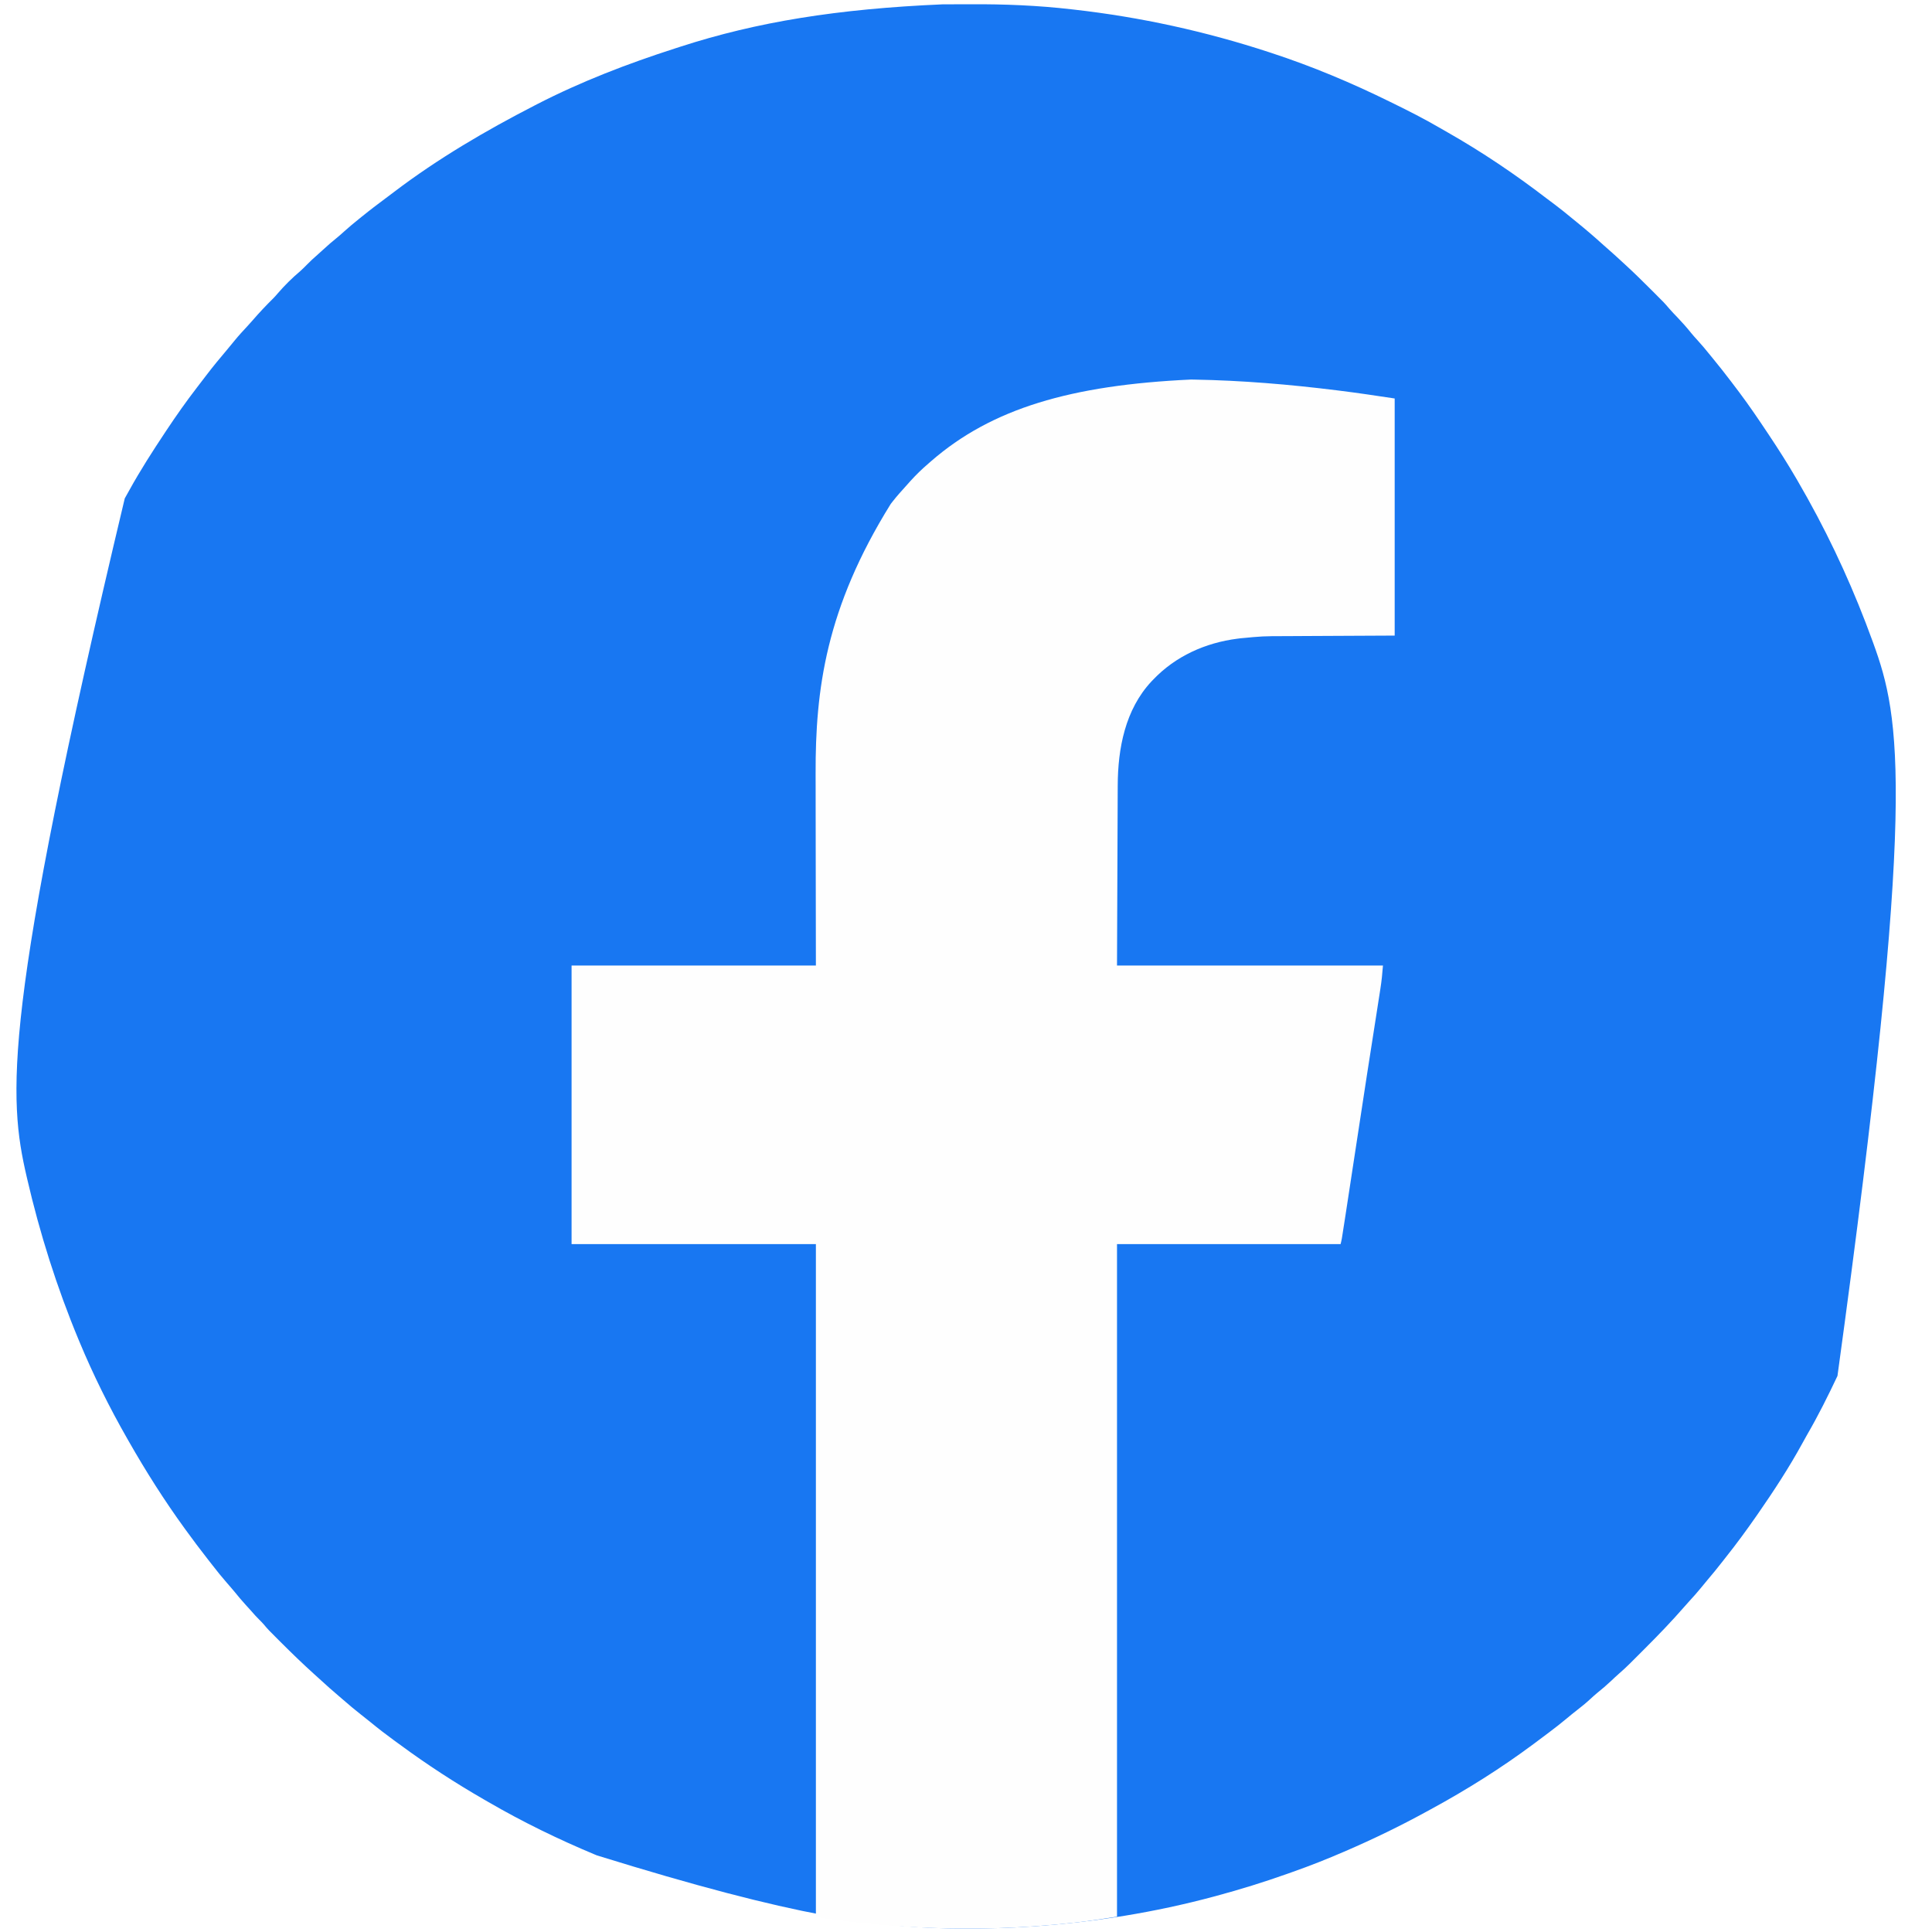
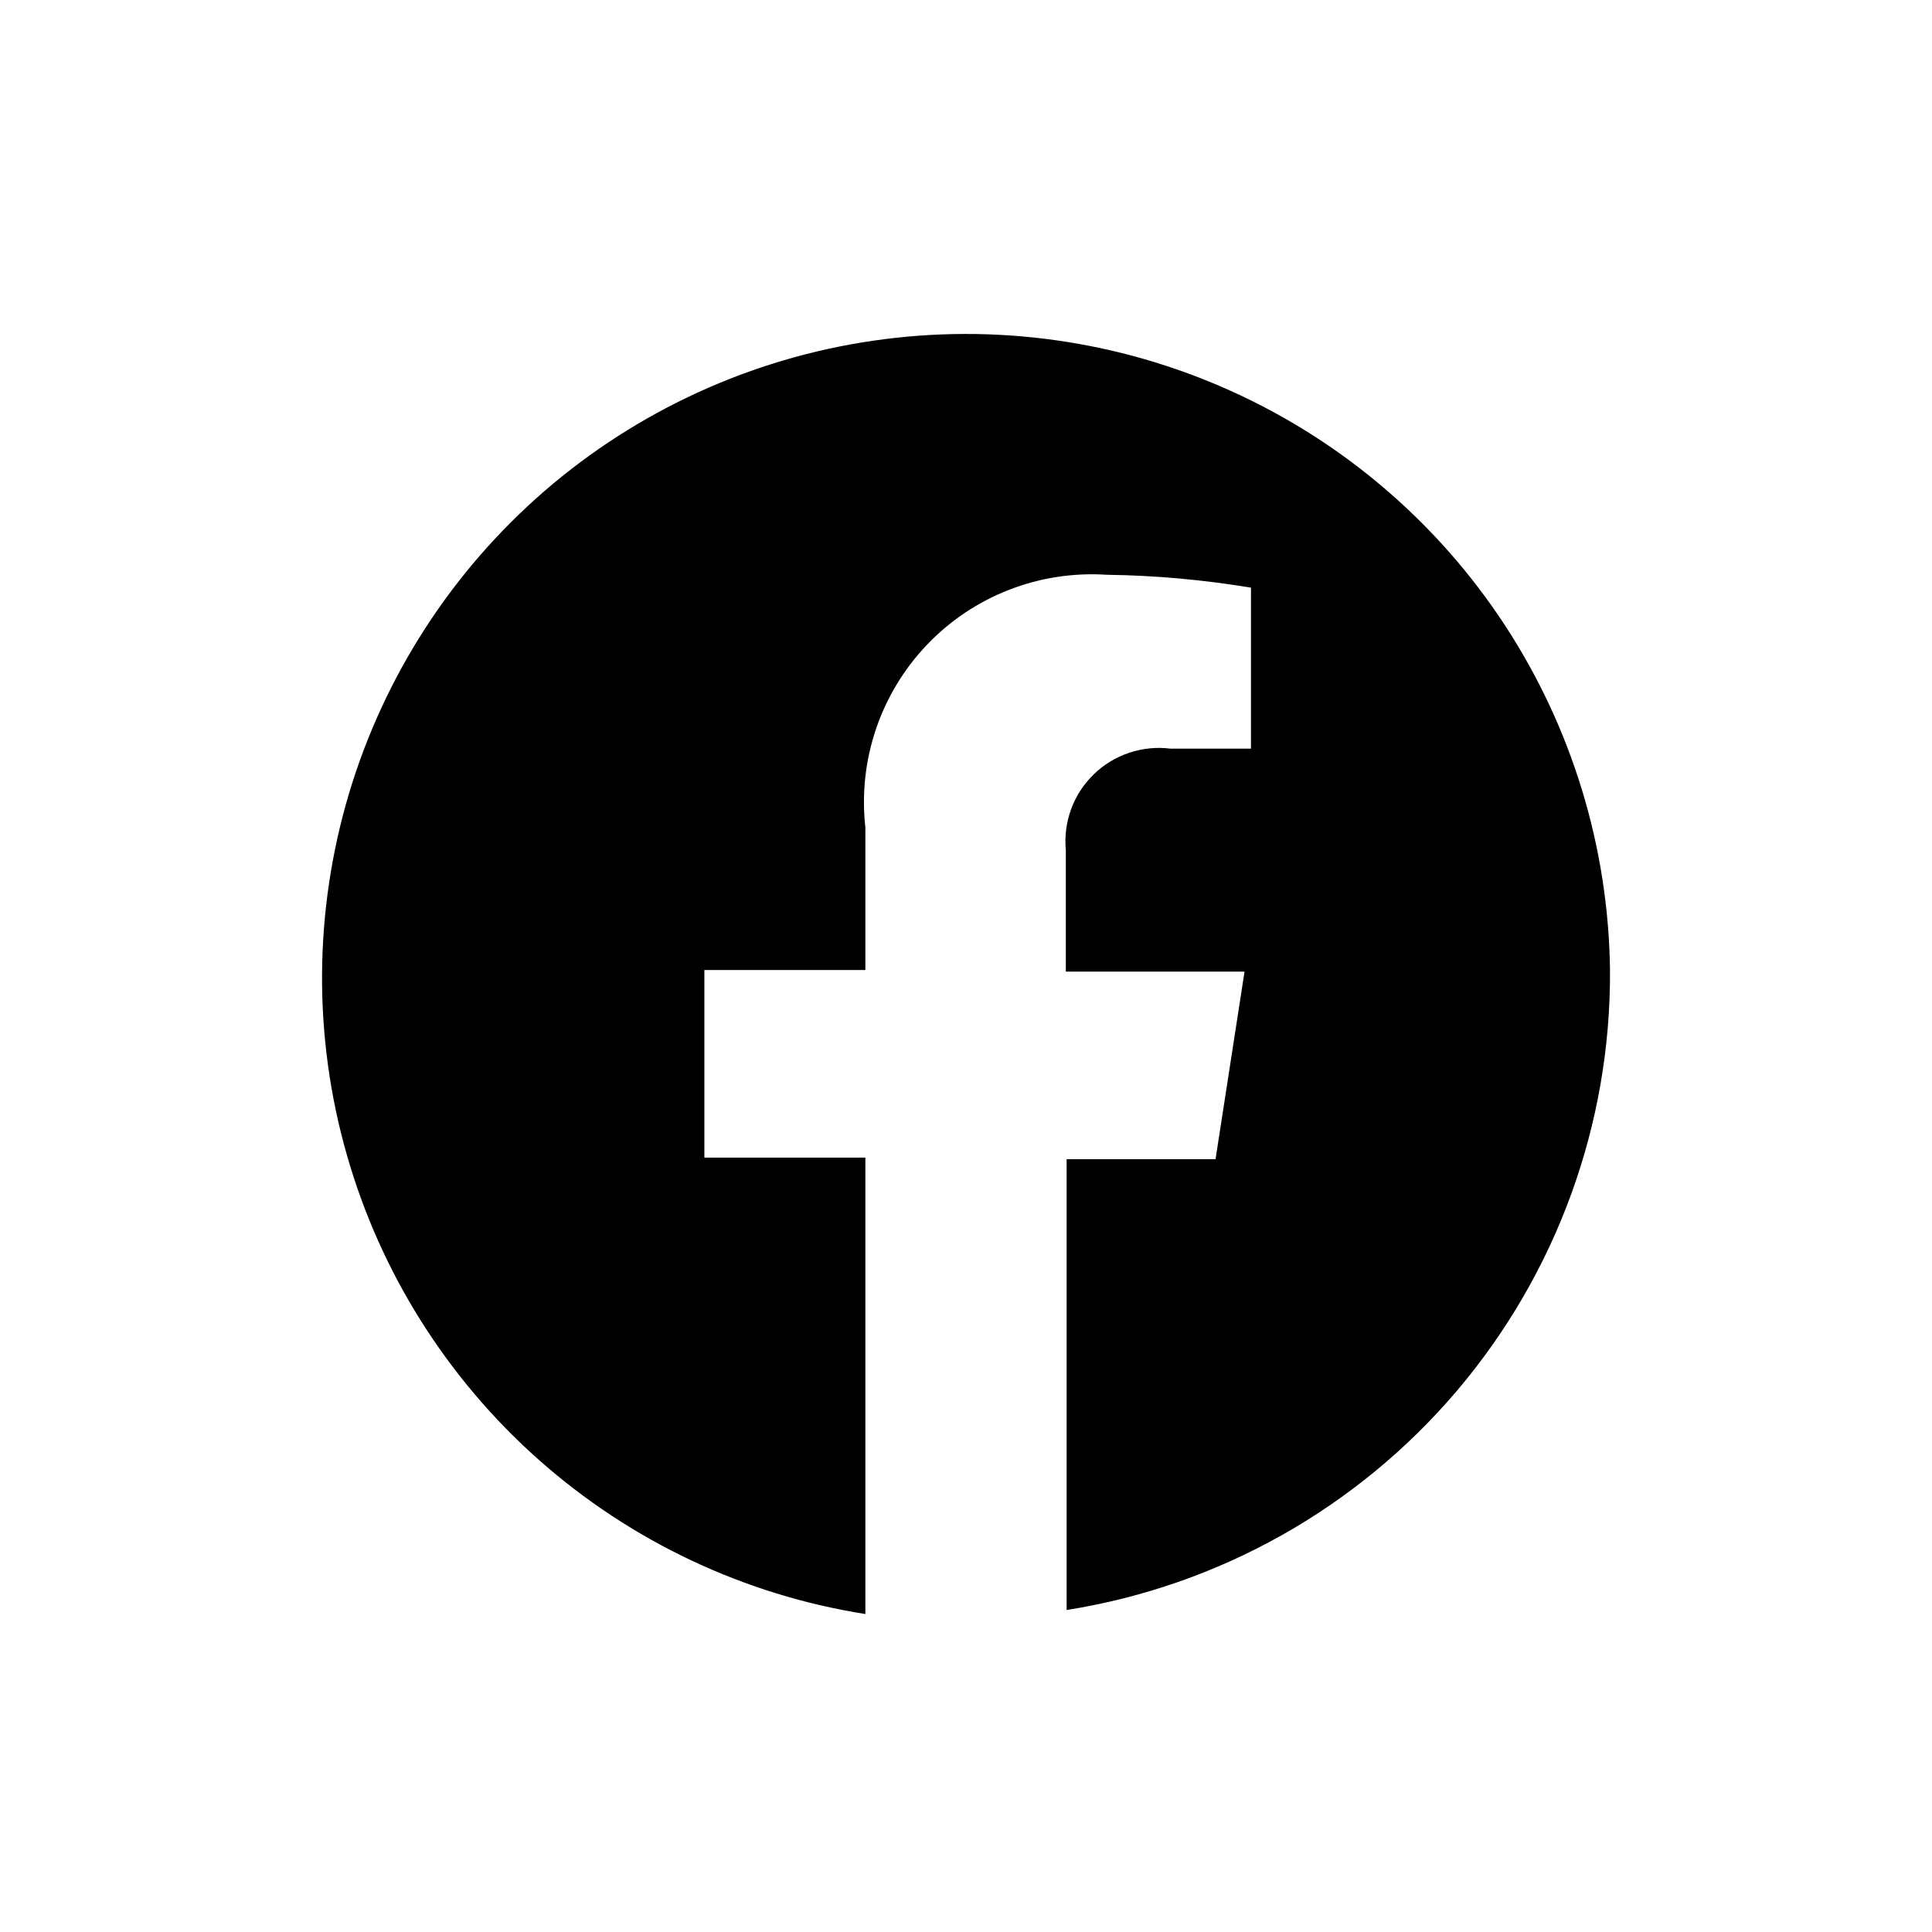
- <svg xmlns="http://www.w3.org/2000/svg" version="1.1" width="2143" height="2143">
-   <path d="M0 0 C1.442 -0.004 1.442 -0.004 2.913 -0.009 C8.024 -0.023 13.134 -0.033 18.245 -0.037 C22.353 -0.041 26.461 -0.055 30.569 -0.078 C67.998 -0.283 105.272 1.209 142.477 5.516 C143.401 5.62 144.325 5.723 145.277 5.83 C219.068 14.139 291.555 30.057 362.102 53.203 C362.763 53.419 363.425 53.635 364.107 53.858 C409.431 68.673 453.349 87.123 496.102 108.203 C497.432 108.856 498.763 109.508 500.094 110.16 C517.089 118.496 533.898 127.012 550.257 136.552 C553.331 138.337 556.42 140.094 559.512 141.848 C597.922 163.698 634.781 188.544 669.816 215.457 C672.661 217.631 675.535 219.762 678.414 221.891 C685.195 226.957 691.723 232.331 698.265 237.699 C699.864 239.009 701.469 240.312 703.074 241.613 C713.246 249.868 723.182 258.396 732.883 267.199 C734.895 269.016 736.928 270.803 738.977 272.578 C743.872 276.849 748.654 281.242 753.422 285.653 C754.525 286.671 755.63 287.686 756.738 288.698 C766.815 297.907 776.504 307.499 786.164 317.141 C786.801 317.775 787.437 318.408 788.093 319.061 C800.269 331.198 800.269 331.198 805.542 337.398 C808.558 340.888 811.791 344.18 814.977 347.516 C820.244 353.067 825.27 358.672 830.031 364.664 C832.294 367.439 834.675 370.069 837.102 372.703 C841.995 378.033 846.564 383.57 851.102 389.203 C852.135 390.468 853.168 391.732 854.203 392.996 C860.987 401.289 867.639 409.657 874.102 418.203 C874.661 418.94 875.22 419.678 875.797 420.438 C877.694 422.94 879.586 425.446 881.477 427.953 C882.341 429.094 882.341 429.094 883.222 430.259 C894.275 444.97 904.586 460.208 914.789 475.516 C915.399 476.429 916.008 477.343 916.636 478.285 C926.892 493.681 936.776 509.225 946.102 525.203 C946.652 526.143 947.201 527.083 947.768 528.051 C951.275 534.067 954.713 540.12 958.102 546.203 C958.573 547.049 959.045 547.895 959.531 548.767 C987.657 599.375 1011.341 651.787 1031.102 706.203 C1031.488 707.264 1031.488 707.264 1031.882 708.345 C1062.274 791.979 1080.491 879.797 992.257 1521.374 C981.793 1543.585 970.846 1565.502 958.516 1586.742 C956.753 1589.81 955.055 1592.909 953.36 1596.015 C938.594 1623.033 921.646 1648.924 904.102 1674.203 C903.573 1674.965 903.045 1675.726 902.5 1676.511 C891.595 1692.184 880.326 1707.594 868.428 1722.529 C867.063 1724.251 865.712 1725.983 864.363 1727.719 C858.968 1734.654 853.431 1741.434 847.723 1748.113 C845.279 1750.979 842.905 1753.897 840.539 1756.828 C836.666 1761.588 832.594 1766.131 828.441 1770.648 C826.443 1772.83 824.48 1775.033 822.539 1777.266 C808.438 1793.456 793.592 1808.88 778.395 1824.04 C775.706 1826.723 773.023 1829.412 770.34 1832.102 C768.607 1833.834 766.874 1835.565 765.141 1837.297 C764.351 1838.089 763.561 1838.88 762.747 1839.696 C758.58 1843.846 754.338 1847.844 749.871 1851.671 C746.928 1854.218 744.12 1856.908 741.289 1859.578 C736.265 1864.285 731.112 1868.732 725.734 1873.035 C722.992 1875.293 720.392 1877.661 717.789 1880.078 C713.157 1884.34 708.338 1888.246 703.366 1892.095 C699.52 1895.076 695.76 1898.129 692.039 1901.266 C685.87 1906.44 679.522 1911.349 673.102 1916.203 C672.493 1916.664 671.885 1917.126 671.258 1917.601 C666.559 1921.162 661.835 1924.689 657.102 1928.203 C656.143 1928.919 656.143 1928.919 655.166 1929.649 C619.282 1956.38 580.846 1980.54 541.533 2001.882 C539.786 2002.831 538.042 2003.784 536.299 2004.739 C507.176 2020.696 477.573 2035.034 447.102 2048.203 C446.412 2048.502 445.722 2048.801 445.011 2049.109 C426.324 2057.205 407.46 2064.683 388.245 2071.447 C385.986 2072.244 383.728 2073.046 381.47 2073.848 C355.626 2083.006 329.58 2091.088 303.102 2098.203 C302.282 2098.424 301.463 2098.645 300.619 2098.872 C235.197 2116.463 168.028 2127.203 100.477 2131.953 C99.22 2132.042 99.22 2132.042 97.939 2132.133 C74.205 2133.78 50.451 2134.414 26.664 2134.391 C25.485 2134.39 24.306 2134.389 23.091 2134.389 C-69.849 2134.261 -162.281 2121.959 -383.898 2053.203 C-384.536 2052.937 -385.174 2052.671 -385.832 2052.397 C-426.345 2035.485 -465.921 2016.236 -503.898 1994.203 C-505.623 1993.21 -507.347 1992.217 -509.072 1991.224 C-541.042 1972.791 -572.031 1952.663 -601.753 1930.779 C-604.046 1929.094 -606.349 1927.424 -608.652 1925.754 C-617.693 1919.178 -626.502 1912.398 -635.129 1905.289 C-638.711 1902.34 -642.359 1899.485 -646.023 1896.641 C-652.573 1891.536 -658.87 1886.167 -665.14 1880.724 C-666.908 1879.195 -668.687 1877.678 -670.469 1876.164 C-677.143 1870.492 -683.693 1864.716 -690.121 1858.766 C-692.588 1856.49 -695.079 1854.247 -697.586 1852.016 C-710.252 1840.602 -722.457 1828.746 -734.523 1816.703 C-735.134 1816.095 -735.745 1815.487 -736.374 1814.861 C-748.389 1802.886 -748.389 1802.886 -753.496 1796.82 C-755.052 1795.026 -756.703 1793.366 -758.398 1791.703 C-761.413 1788.736 -764.198 1785.63 -766.957 1782.426 C-769.186 1779.873 -771.478 1777.384 -773.773 1774.891 C-777.824 1770.451 -781.654 1765.884 -785.426 1761.207 C-788.307 1757.706 -791.286 1754.301 -794.273 1750.891 C-799.885 1744.461 -805.216 1737.861 -810.427 1731.104 C-812.01 1729.06 -813.605 1727.025 -815.203 1724.992 C-823.655 1714.221 -831.863 1703.288 -839.898 1692.203 C-840.369 1691.557 -840.839 1690.911 -841.323 1690.246 C-863.645 1659.479 -884.085 1627.213 -902.898 1594.203 C-903.78 1592.667 -903.78 1592.667 -904.679 1591.099 C-924.559 1556.314 -942.517 1520.201 -957.898 1483.203 C-958.188 1482.507 -958.478 1481.811 -958.777 1481.093 C-982.895 1423.046 -1001.75 1363.43 -1015.898 1302.203 C-1016.135 1301.183 -1016.135 1301.183 -1016.376 1300.143 C-1036.659 1212.468 -1044.22 1121.311 -907.514 548.023 C-905.815 545.058 -904.157 542.072 -902.508 539.078 C-890.314 516.948 -876.753 495.858 -862.773 474.828 C-861.89 473.497 -861.89 473.497 -860.989 472.139 C-850.391 456.188 -839.387 440.574 -827.711 425.391 C-826.701 424.071 -826.701 424.071 -825.67 422.725 C-824.345 420.996 -823.02 419.269 -821.693 417.542 C-820.117 415.488 -818.545 413.431 -816.977 411.371 C-809.591 401.69 -801.872 392.311 -793.982 383.039 C-791.09 379.634 -788.26 376.186 -785.461 372.703 C-781.084 367.32 -776.403 362.26 -771.672 357.191 C-769.535 354.9 -767.446 352.576 -765.398 350.203 C-758.211 341.911 -750.701 333.926 -742.887 326.223 C-741.091 324.399 -739.425 322.531 -737.773 320.578 C-730.201 311.764 -721.731 303.427 -712.852 295.938 C-710.258 293.634 -707.834 291.171 -705.398 288.703 C-701.739 284.999 -698.009 281.45 -694.047 278.07 C-691.866 276.175 -689.744 274.223 -687.626 272.257 C-682.418 267.425 -677.084 262.841 -671.547 258.383 C-668.926 256.226 -666.407 253.99 -663.898 251.703 C-658.723 246.999 -653.347 242.586 -647.898 238.203 C-646.789 237.301 -645.68 236.399 -644.57 235.496 C-634.998 227.74 -625.173 220.343 -615.29 212.989 C-613.109 211.36 -610.937 209.721 -608.77 208.074 C-560.098 171.129 -507.17 140.103 -452.898 112.203 C-451.586 111.525 -451.586 111.525 -450.246 110.833 C-401.215 85.59 -349.464 65.751 -297.018 48.885 C-294.993 48.234 -292.97 47.577 -290.946 46.92 C-206.568 19.622 -117.506 5.04 0 0 Z " fill="#1877F2" transform="translate(1045.898,4.796875)" />
-   <path d="M0 0 C1.784 0.027 1.784 0.027 3.604 0.054 C56.51 0.972 109.202 5.408 161.688 11.938 C162.351 12.02 163.015 12.102 163.699 12.187 C184.529 14.769 205.24 17.855 226 21 C226 107.79 226 194.58 226 284 C151.188 284.375 151.188 284.375 127.665 284.478 C120.637 284.518 120.637 284.518 113.609 284.56 C110.507 284.579 107.404 284.593 104.302 284.603 C79.587 284.667 79.587 284.667 55 287 C53.371 287.206 53.371 287.206 51.71 287.417 C16.046 291.959 -17.131 306.822 -42 333 C-42.568 333.585 -43.137 334.17 -43.723 334.773 C-72.968 366.054 -81.09 409.213 -81.205 450.536 C-81.215 452.75 -81.225 454.964 -81.236 457.178 C-81.263 463.084 -81.284 468.991 -81.304 474.897 C-81.324 480.448 -81.348 485.999 -81.373 491.549 C-81.441 507.762 -81.501 523.975 -81.562 540.188 C-81.707 576.426 -81.851 612.664 -82 650 C15.35 650 112.7 650 213 650 C212.329 658.728 211.498 667.171 210.137 675.781 C209.949 676.994 209.762 678.207 209.568 679.457 C209.054 682.774 208.536 686.091 208.015 689.407 C207.454 692.991 206.899 696.576 206.343 700.161 C205.024 708.659 203.697 717.156 202.367 725.653 C201.765 729.499 201.164 733.346 200.562 737.193 C200.444 737.949 200.326 738.706 200.204 739.485 C198.989 747.258 197.774 755.032 196.56 762.805 C196.186 765.2 195.811 767.595 195.437 769.99 C191.332 796.251 187.333 822.528 183.375 848.812 C179.498 874.559 175.594 900.301 171.577 926.027 C171.253 928.108 170.929 930.19 170.605 932.271 C170.015 936.059 169.422 939.846 168.828 943.633 C168.656 944.739 168.484 945.845 168.306 946.984 C168.147 947.991 167.989 948.998 167.825 950.036 C167.689 950.904 167.553 951.773 167.412 952.668 C167.036 954.797 166.524 956.902 166 959 C84.16 959 2.32 959 -82 959 C-82 1205.18 -82 1451.36 -82 1705 C-97.478 1707.477 -112.815 1709.873 -128.375 1711.562 C-129.318 1711.666 -130.26 1711.77 -131.232 1711.877 C-145.676 1713.459 -160.13 1714.739 -174.625 1715.75 C-175.461 1715.809 -176.296 1715.868 -177.157 1715.929 C-200.892 1717.576 -224.649 1718.21 -248.438 1718.188 C-249.617 1718.187 -250.796 1718.186 -252.011 1718.186 C-302.781 1718.116 -353.107 1714.283 -403.383 1707.27 C-404.2 1707.156 -405.018 1707.043 -405.86 1706.926 C-409.308 1706.435 -412.616 1705.846 -416 1705 C-416 1458.82 -416 1212.64 -416 959 C-505.43 959 -594.86 959 -687 959 C-687 857.03 -687 755.06 -687 650 C-597.57 650 -508.14 650 -416 650 C-416.119 564.126 -416.119 564.126 -416.27 478.251 C-416.284 461.534 -416.284 461.534 -416.286 453.674 C-416.289 448.257 -416.3 442.841 -416.317 437.424 C-416.596 343.713 -404.961 253.747 -333 138 C-331.871 136.55 -331.871 136.55 -330.719 135.07 C-326.065 129.143 -321.079 123.564 -316 118 C-314.479 116.292 -312.958 114.584 -311.438 112.875 C-305.025 105.762 -298.282 99.213 -291 93 C-290.1 92.211 -289.2 91.422 -288.273 90.609 C-221.024 32.073 -133.064 6.159 0 0 Z " fill="#FEFEFE" transform="translate(1321,421)" />
+ <svg xmlns="http://www.w3.org/2000/svg" width="800px" height="800px" viewBox="0 0 24 24" fill="none">
+   <path d="M20 12.05C19.981 10.525 19.527 9.038 18.692 7.763C17.856 6.488 16.673 5.478 15.283 4.853C13.892 4.227 12.352 4.012 10.843 4.233C9.335 4.453 7.921 5.1 6.767 6.097C5.614 7.095 4.77 8.401 4.334 9.862C3.899 11.323 3.889 12.878 4.308 14.344C4.726 15.81 5.555 17.126 6.696 18.137C7.838 19.148 9.244 19.812 10.75 20.05V14.38H8.75V12.05H10.75V10.28C10.704 9.868 10.748 9.452 10.881 9.059C11.013 8.667 11.23 8.308 11.516 8.009C11.802 7.709 12.15 7.476 12.537 7.326C12.922 7.176 13.337 7.113 13.75 7.14C14.35 7.148 14.948 7.202 15.54 7.3V9.3H14.54C14.368 9.278 14.192 9.296 14.028 9.351C13.863 9.406 13.712 9.497 13.588 9.618C13.463 9.739 13.367 9.886 13.307 10.049C13.246 10.213 13.224 10.387 13.24 10.56V12.07H15.46L15.1 14.4H13.25V20C15.14 19.701 16.86 18.735 18.099 17.276C19.337 15.818 20.012 13.963 20 12.05Z" fill="#000000" />
</svg>
